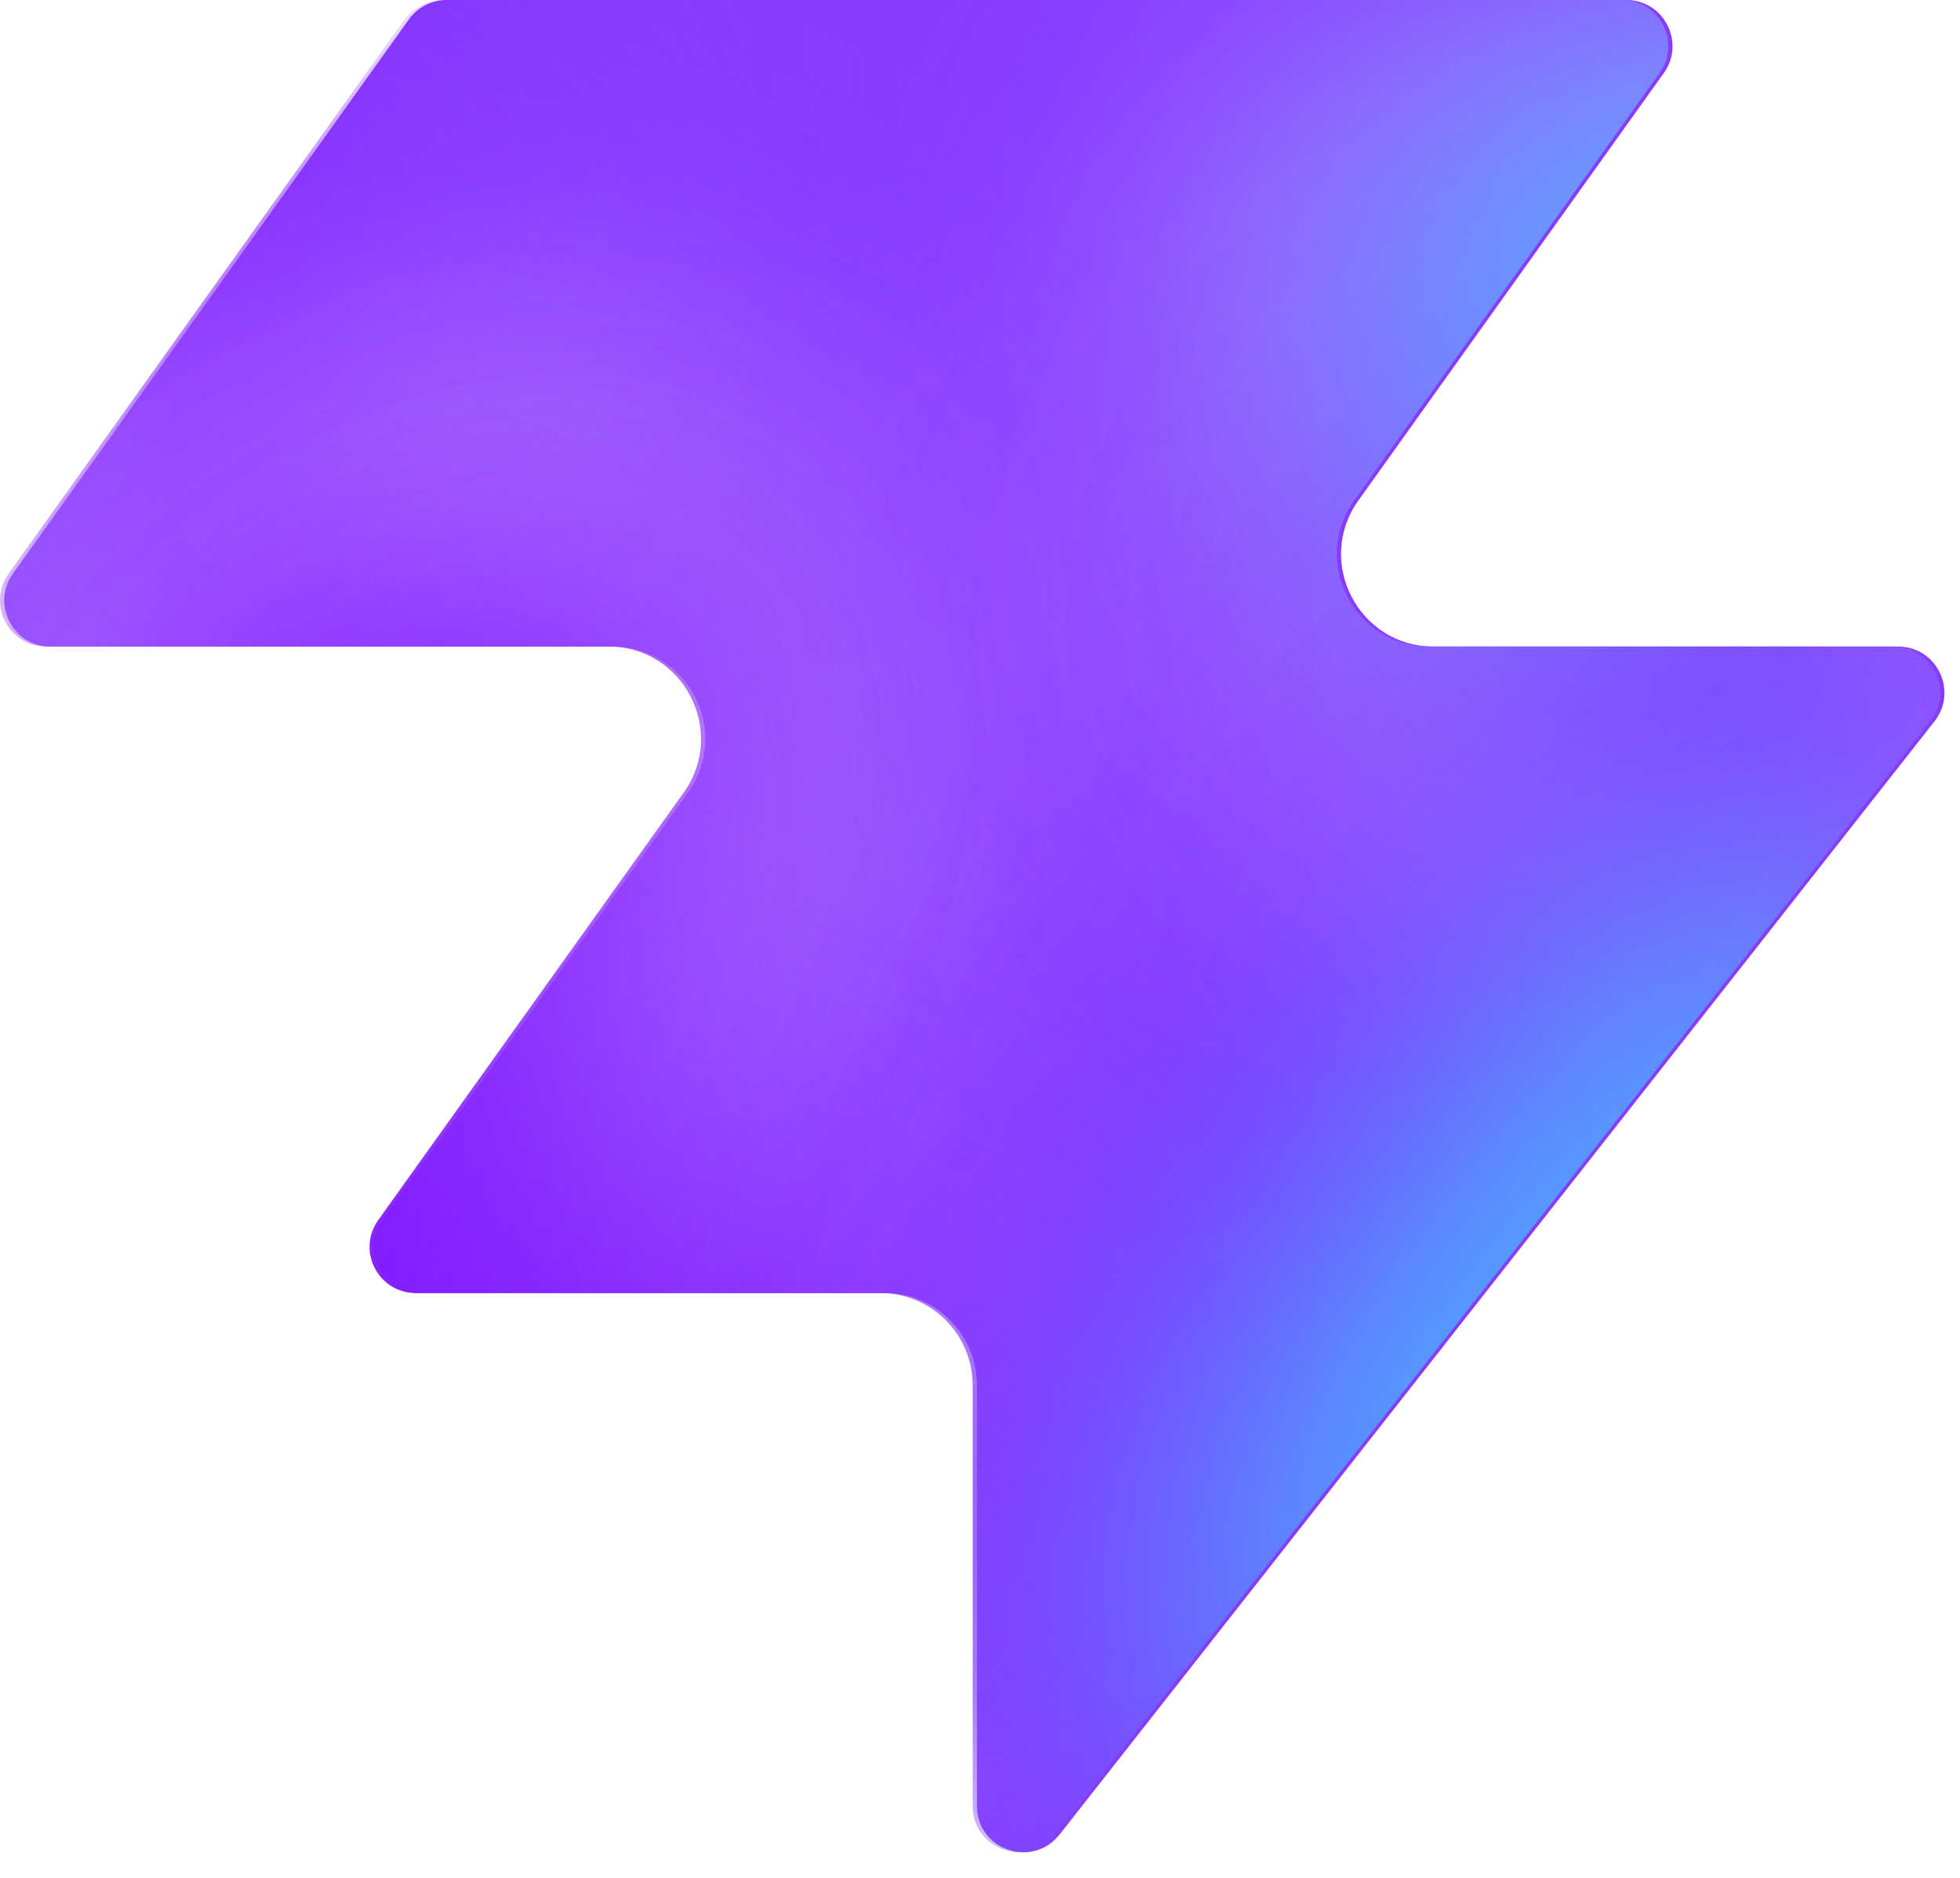
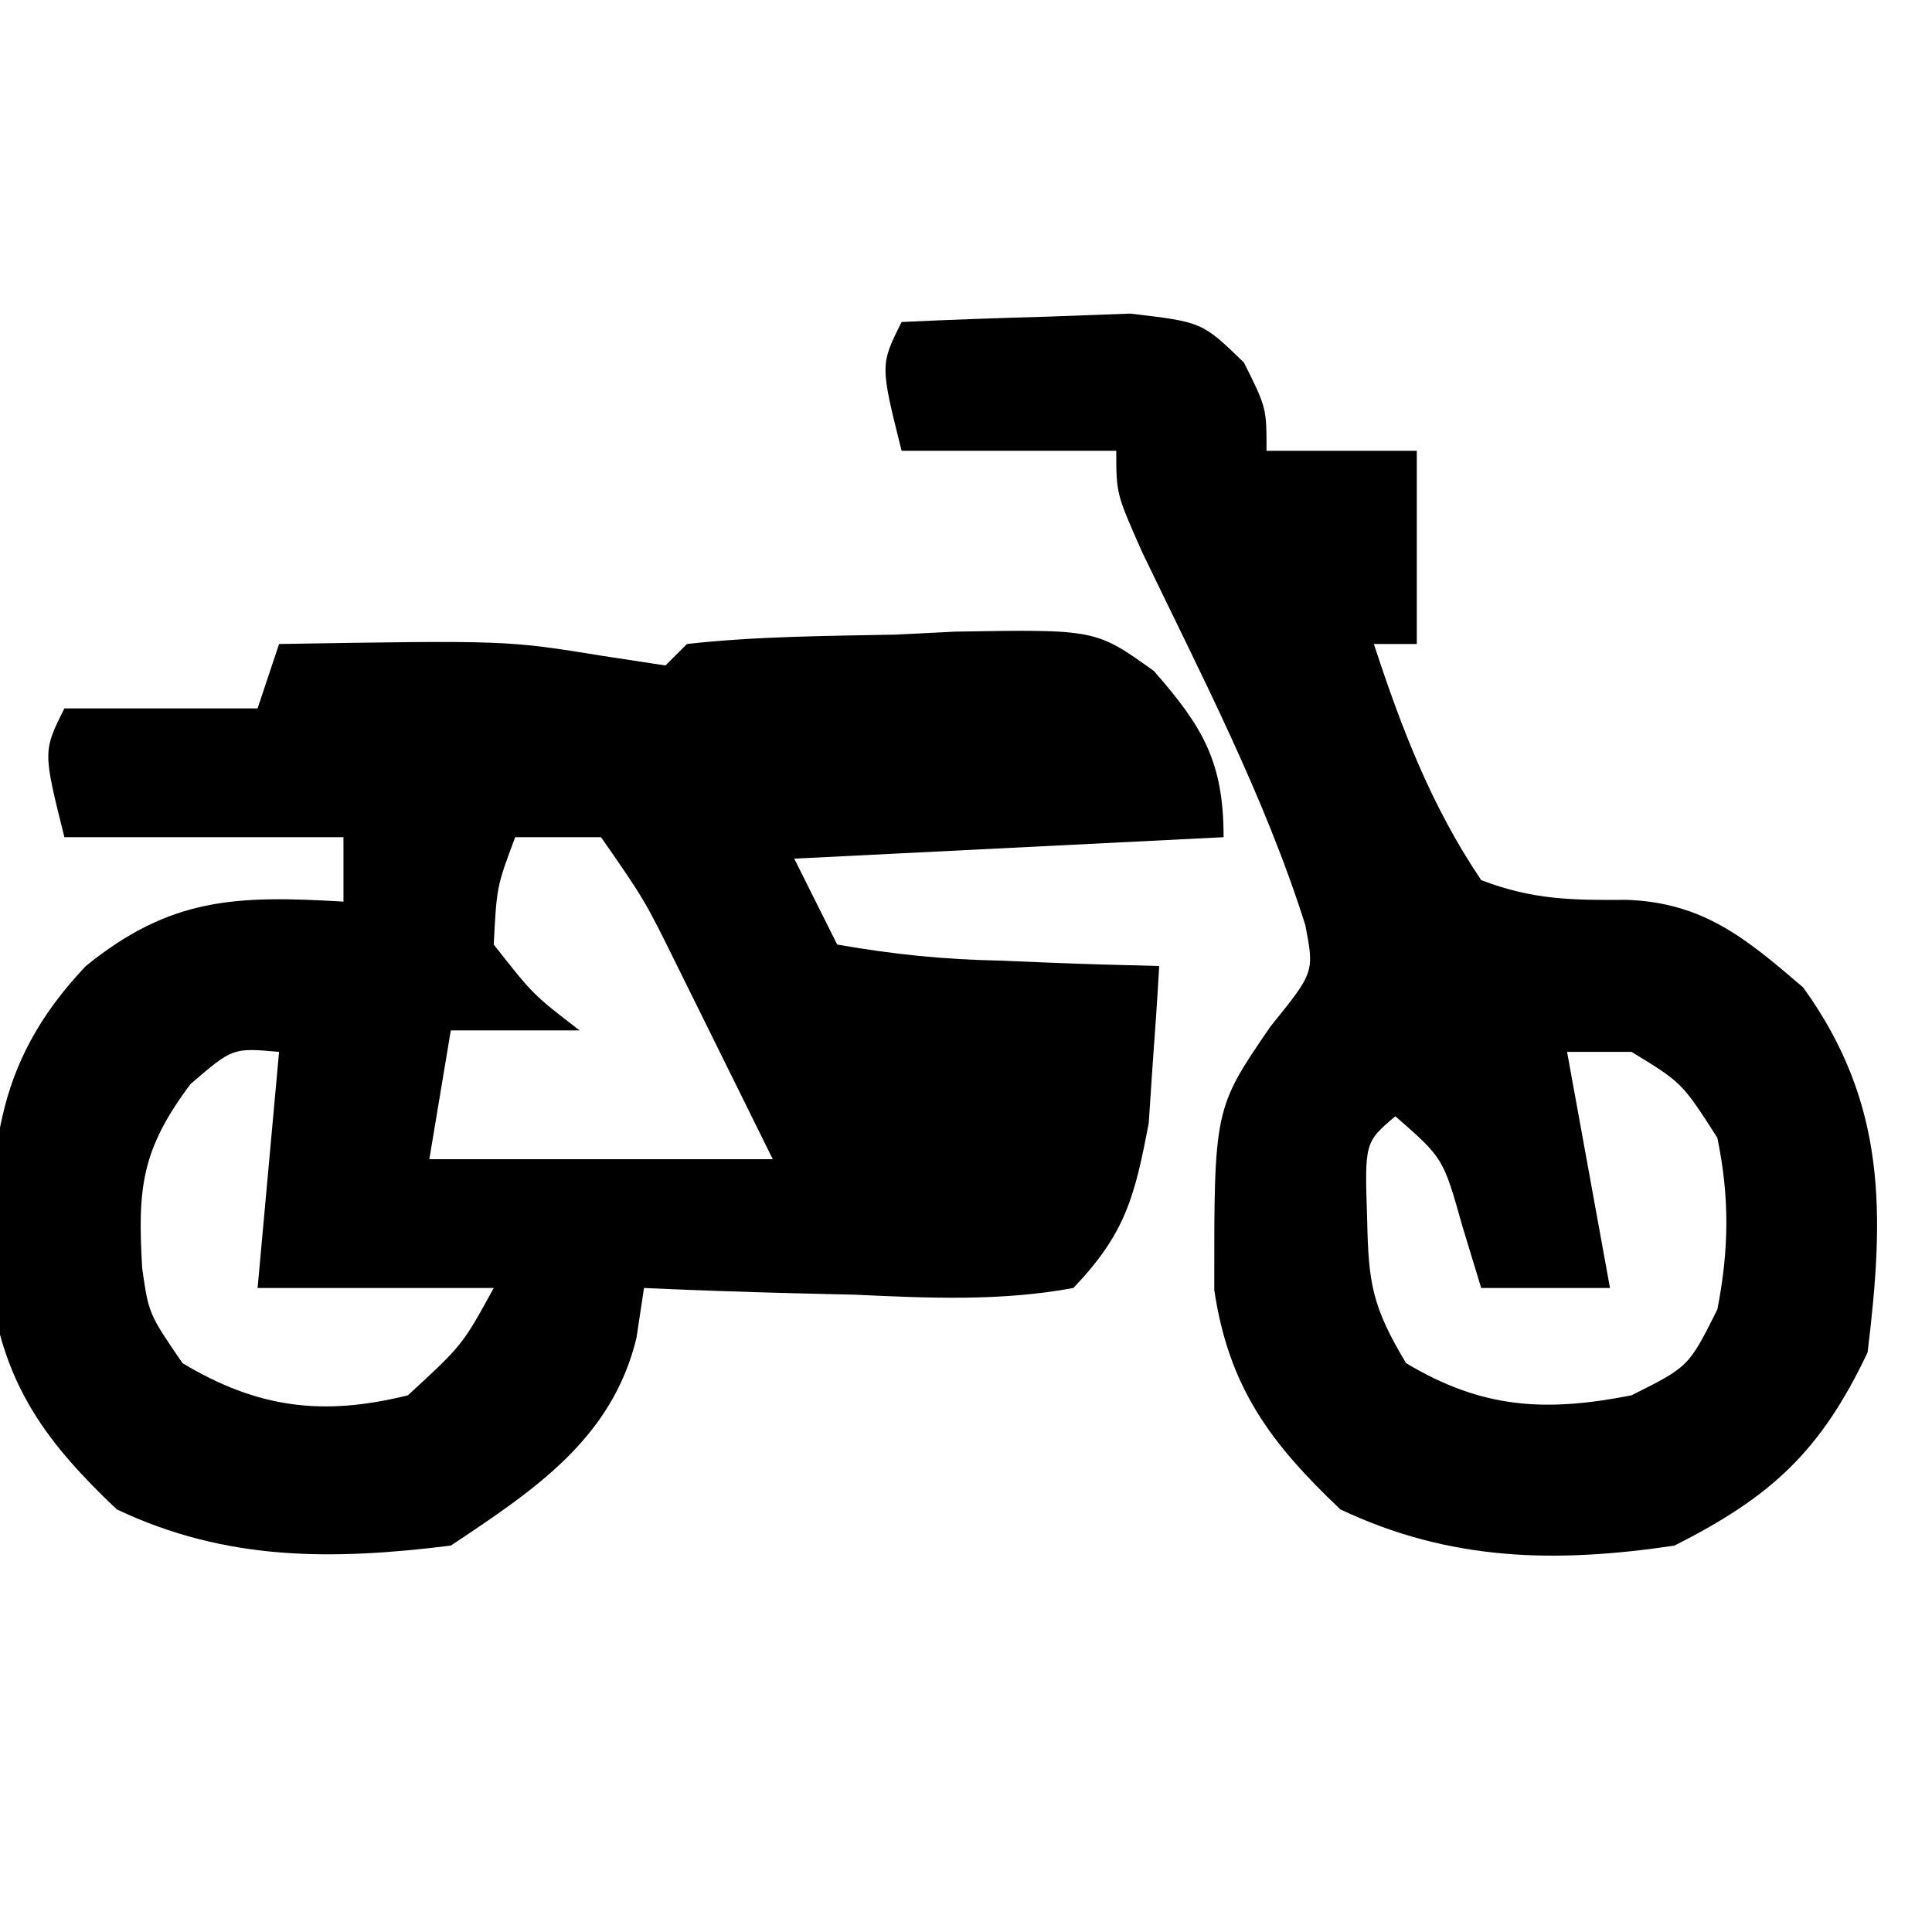
- <svg xmlns="http://www.w3.org/2000/svg" width="48" height="46" fill="none" viewBox="0 0 48 46">
-   <path fill="#863bff" d="M25.946 44.938c-.664.845-2.021.375-2.021-.698V33.937a2.26 2.26 0 0 0-2.262-2.262H10.287c-.92 0-1.456-1.04-.92-1.788l7.48-10.471c1.07-1.497 0-3.578-1.842-3.578H1.237c-.92 0-1.456-1.04-.92-1.788L10.013.474c.214-.297.556-.474.92-.474h28.894c.92 0 1.456 1.04.92 1.788l-7.48 10.471c-1.07 1.498 0 3.579 1.842 3.579h11.377c.943 0 1.473 1.088.89 1.83L25.947 44.94z" style="fill:#863bff;fill:color(display-p3 .525 .23 1);fill-opacity:1" />
-   <mask id="a" width="48" height="46" x="0" y="0" maskUnits="userSpaceOnUse" style="mask-type:alpha">
-     <path fill="#000" d="M25.842 44.938c-.664.844-2.021.375-2.021-.698V33.937a2.26 2.26 0 0 0-2.262-2.262H10.183c-.92 0-1.456-1.04-.92-1.788l7.48-10.471c1.07-1.498 0-3.579-1.842-3.579H1.133c-.92 0-1.456-1.04-.92-1.787L9.91.473c.214-.297.556-.474.92-.474h28.894c.92 0 1.456 1.04.92 1.788l-7.48 10.471c-1.07 1.498 0 3.578 1.842 3.578h11.377c.943 0 1.473 1.088.89 1.832L25.843 44.94z" style="fill:#000;fill-opacity:1" />
-   </mask>
-   <g mask="url(#a)">
-     <g filter="url(#b)">
-       <ellipse cx="5.508" cy="14.704" fill="#ede6ff" rx="5.508" ry="14.704" style="fill:#ede6ff;fill:color(display-p3 .927 .903 1);fill-opacity:1" transform="matrix(.00324 1 1 -.00324 -4.47 31.516)" />
-     </g>
-     <g filter="url(#c)">
-       <ellipse cx="10.399" cy="29.851" fill="#ede6ff" rx="10.399" ry="29.851" style="fill:#ede6ff;fill:color(display-p3 .927 .903 1);fill-opacity:1" transform="matrix(.00324 1 1 -.00324 -39.328 7.883)" />
-     </g>
-     <g filter="url(#d)">
-       <ellipse cx="5.508" cy="30.487" fill="#7e14ff" rx="5.508" ry="30.487" style="fill:#7e14ff;fill:color(display-p3 .492 .077 1);fill-opacity:1" transform="rotate(89.814 -25.913 -14.639)scale(1 -1)" />
-     </g>
-     <g filter="url(#e)">
-       <ellipse cx="5.508" cy="30.599" fill="#7e14ff" rx="5.508" ry="30.599" style="fill:#7e14ff;fill:color(display-p3 .492 .077 1);fill-opacity:1" transform="rotate(89.814 -32.644 -3.334)scale(1 -1)" />
-     </g>
-     <g filter="url(#f)">
-       <ellipse cx="5.508" cy="30.599" fill="#7e14ff" rx="5.508" ry="30.599" style="fill:#7e14ff;fill:color(display-p3 .492 .077 1);fill-opacity:1" transform="matrix(.00324 1 1 -.00324 -34.34 30.47)" />
-     </g>
-     <g filter="url(#g)">
-       <ellipse cx="14.072" cy="22.078" fill="#ede6ff" rx="14.072" ry="22.078" style="fill:#ede6ff;fill:color(display-p3 .927 .903 1);fill-opacity:1" transform="rotate(93.35 24.506 48.493)scale(-1 1)" />
-     </g>
-     <g filter="url(#h)">
-       <ellipse cx="3.47" cy="21.501" fill="#7e14ff" rx="3.47" ry="21.501" style="fill:#7e14ff;fill:color(display-p3 .492 .077 1);fill-opacity:1" transform="rotate(89.009 28.708 47.59)scale(-1 1)" />
-     </g>
-     <g filter="url(#i)">
-       <ellipse cx="3.47" cy="21.501" fill="#7e14ff" rx="3.47" ry="21.501" style="fill:#7e14ff;fill:color(display-p3 .492 .077 1);fill-opacity:1" transform="rotate(89.009 28.708 47.59)scale(-1 1)" />
-     </g>
-     <g filter="url(#j)">
-       <ellipse cx=".387" cy="8.972" fill="#7e14ff" rx="4.407" ry="29.108" style="fill:#7e14ff;fill:color(display-p3 .492 .077 1);fill-opacity:1" transform="rotate(39.51 .387 8.972)" />
-     </g>
-     <g filter="url(#k)">
-       <ellipse cx="47.523" cy="-6.092" fill="#7e14ff" rx="4.407" ry="29.108" style="fill:#7e14ff;fill:color(display-p3 .492 .077 1);fill-opacity:1" transform="rotate(37.892 47.523 -6.092)" />
-     </g>
-     <g filter="url(#l)">
-       <ellipse cx="41.412" cy="6.333" fill="#47bfff" rx="5.971" ry="9.665" style="fill:#47bfff;fill:color(display-p3 .28 .748 1);fill-opacity:1" transform="rotate(37.892 41.412 6.333)" />
-     </g>
-     <g filter="url(#m)">
-       <ellipse cx="-1.879" cy="38.332" fill="#7e14ff" rx="4.407" ry="29.108" style="fill:#7e14ff;fill:color(display-p3 .492 .077 1);fill-opacity:1" transform="rotate(37.892 -1.88 38.332)" />
-     </g>
-     <g filter="url(#n)">
-       <ellipse cx="-1.879" cy="38.332" fill="#7e14ff" rx="4.407" ry="29.108" style="fill:#7e14ff;fill:color(display-p3 .492 .077 1);fill-opacity:1" transform="rotate(37.892 -1.88 38.332)" />
-     </g>
-     <g filter="url(#o)">
-       <ellipse cx="35.651" cy="29.907" fill="#7e14ff" rx="4.407" ry="29.108" style="fill:#7e14ff;fill:color(display-p3 .492 .077 1);fill-opacity:1" transform="rotate(37.892 35.651 29.907)" />
-     </g>
-     <g filter="url(#p)">
-       <ellipse cx="38.418" cy="32.4" fill="#47bfff" rx="5.971" ry="15.297" style="fill:#47bfff;fill:color(display-p3 .28 .748 1);fill-opacity:1" transform="rotate(37.892 38.418 32.4)" />
-     </g>
-   </g>
-   <defs>
-     <filter id="b" width="60.045" height="41.654" x="-19.77" y="16.149" color-interpolation-filters="sRGB" filterUnits="userSpaceOnUse">
-       <feFlood flood-opacity="0" result="BackgroundImageFix" />
-       <feBlend in="SourceGraphic" in2="BackgroundImageFix" result="shape" />
-       <feGaussianBlur result="effect1_foregroundBlur_2002_17158" stdDeviation="7.659" />
-     </filter>
-     <filter id="c" width="90.34" height="51.437" x="-54.613" y="-7.533" color-interpolation-filters="sRGB" filterUnits="userSpaceOnUse">
-       <feFlood flood-opacity="0" result="BackgroundImageFix" />
-       <feBlend in="SourceGraphic" in2="BackgroundImageFix" result="shape" />
-       <feGaussianBlur result="effect1_foregroundBlur_2002_17158" stdDeviation="7.659" />
-     </filter>
-     <filter id="d" width="79.355" height="29.4" x="-49.64" y="2.03" color-interpolation-filters="sRGB" filterUnits="userSpaceOnUse">
-       <feFlood flood-opacity="0" result="BackgroundImageFix" />
-       <feBlend in="SourceGraphic" in2="BackgroundImageFix" result="shape" />
-       <feGaussianBlur result="effect1_foregroundBlur_2002_17158" stdDeviation="4.596" />
-     </filter>
-     <filter id="e" width="79.579" height="29.4" x="-45.045" y="20.029" color-interpolation-filters="sRGB" filterUnits="userSpaceOnUse">
-       <feFlood flood-opacity="0" result="BackgroundImageFix" />
-       <feBlend in="SourceGraphic" in2="BackgroundImageFix" result="shape" />
-       <feGaussianBlur result="effect1_foregroundBlur_2002_17158" stdDeviation="4.596" />
-     </filter>
-     <filter id="f" width="79.579" height="29.4" x="-43.513" y="21.178" color-interpolation-filters="sRGB" filterUnits="userSpaceOnUse">
-       <feFlood flood-opacity="0" result="BackgroundImageFix" />
-       <feBlend in="SourceGraphic" in2="BackgroundImageFix" result="shape" />
-       <feGaussianBlur result="effect1_foregroundBlur_2002_17158" stdDeviation="4.596" />
-     </filter>
-     <filter id="g" width="74.749" height="58.852" x="15.756" y="-17.901" color-interpolation-filters="sRGB" filterUnits="userSpaceOnUse">
-       <feFlood flood-opacity="0" result="BackgroundImageFix" />
-       <feBlend in="SourceGraphic" in2="BackgroundImageFix" result="shape" />
-       <feGaussianBlur result="effect1_foregroundBlur_2002_17158" stdDeviation="7.659" />
-     </filter>
-     <filter id="h" width="61.377" height="25.362" x="23.548" y="2.284" color-interpolation-filters="sRGB" filterUnits="userSpaceOnUse">
-       <feFlood flood-opacity="0" result="BackgroundImageFix" />
-       <feBlend in="SourceGraphic" in2="BackgroundImageFix" result="shape" />
-       <feGaussianBlur result="effect1_foregroundBlur_2002_17158" stdDeviation="4.596" />
-     </filter>
-     <filter id="i" width="61.377" height="25.362" x="23.548" y="2.284" color-interpolation-filters="sRGB" filterUnits="userSpaceOnUse">
-       <feFlood flood-opacity="0" result="BackgroundImageFix" />
-       <feBlend in="SourceGraphic" in2="BackgroundImageFix" result="shape" />
-       <feGaussianBlur result="effect1_foregroundBlur_2002_17158" stdDeviation="4.596" />
-     </filter>
-     <filter id="j" width="56.045" height="63.649" x="-27.636" y="-22.853" color-interpolation-filters="sRGB" filterUnits="userSpaceOnUse">
-       <feFlood flood-opacity="0" result="BackgroundImageFix" />
-       <feBlend in="SourceGraphic" in2="BackgroundImageFix" result="shape" />
-       <feGaussianBlur result="effect1_foregroundBlur_2002_17158" stdDeviation="4.596" />
-     </filter>
-     <filter id="k" width="54.814" height="64.646" x="20.116" y="-38.415" color-interpolation-filters="sRGB" filterUnits="userSpaceOnUse">
-       <feFlood flood-opacity="0" result="BackgroundImageFix" />
-       <feBlend in="SourceGraphic" in2="BackgroundImageFix" result="shape" />
-       <feGaussianBlur result="effect1_foregroundBlur_2002_17158" stdDeviation="4.596" />
-     </filter>
-     <filter id="l" width="33.541" height="35.313" x="24.641" y="-11.323" color-interpolation-filters="sRGB" filterUnits="userSpaceOnUse">
-       <feFlood flood-opacity="0" result="BackgroundImageFix" />
-       <feBlend in="SourceGraphic" in2="BackgroundImageFix" result="shape" />
-       <feGaussianBlur result="effect1_foregroundBlur_2002_17158" stdDeviation="4.596" />
-     </filter>
-     <filter id="m" width="54.814" height="64.646" x="-29.286" y="6.009" color-interpolation-filters="sRGB" filterUnits="userSpaceOnUse">
-       <feFlood flood-opacity="0" result="BackgroundImageFix" />
-       <feBlend in="SourceGraphic" in2="BackgroundImageFix" result="shape" />
-       <feGaussianBlur result="effect1_foregroundBlur_2002_17158" stdDeviation="4.596" />
-     </filter>
-     <filter id="n" width="54.814" height="64.646" x="-29.286" y="6.009" color-interpolation-filters="sRGB" filterUnits="userSpaceOnUse">
-       <feFlood flood-opacity="0" result="BackgroundImageFix" />
-       <feBlend in="SourceGraphic" in2="BackgroundImageFix" result="shape" />
-       <feGaussianBlur result="effect1_foregroundBlur_2002_17158" stdDeviation="4.596" />
-     </filter>
-     <filter id="o" width="54.814" height="64.646" x="8.244" y="-2.416" color-interpolation-filters="sRGB" filterUnits="userSpaceOnUse">
-       <feFlood flood-opacity="0" result="BackgroundImageFix" />
-       <feBlend in="SourceGraphic" in2="BackgroundImageFix" result="shape" />
-       <feGaussianBlur result="effect1_foregroundBlur_2002_17158" stdDeviation="4.596" />
-     </filter>
-     <filter id="p" width="39.409" height="43.623" x="18.713" y="10.588" color-interpolation-filters="sRGB" filterUnits="userSpaceOnUse">
-       <feFlood flood-opacity="0" result="BackgroundImageFix" />
-       <feBlend in="SourceGraphic" in2="BackgroundImageFix" result="shape" />
-       <feGaussianBlur result="effect1_foregroundBlur_2002_17158" stdDeviation="4.596" />
-     </filter>
-   </defs>
+ <svg xmlns="http://www.w3.org/2000/svg" version="1.1" width="90" height="90">
+   <path d="M0 0 C10.61 -0.173 10.61 -0.173 15.125 0.562 C16.548 0.779 16.548 0.779 18 1 C18.33 0.67 18.66 0.34 19 0 C22.239 -0.362 25.494 -0.372 28.75 -0.438 C29.657 -0.483 30.565 -0.529 31.5 -0.576 C38.045 -0.686 38.045 -0.686 40.756 1.261 C43.045 3.87 44 5.502 44 9 C34.1 9.495 34.1 9.495 24 10 C24.66 11.32 25.32 12.64 26 14 C28.665 14.467 30.951 14.696 33.625 14.75 C34.331 14.78 35.038 14.809 35.766 14.84 C37.51 14.911 39.255 14.958 41 15 C40.912 16.563 40.804 18.126 40.688 19.688 C40.6 20.993 40.6 20.993 40.512 22.324 C39.859 25.737 39.436 27.455 37 30 C33.59 30.63 30.265 30.468 26.812 30.312 C25.402 30.279 25.402 30.279 23.963 30.244 C21.64 30.185 19.321 30.103 17 30 C16.884 30.77 16.768 31.539 16.648 32.332 C15.506 37.031 11.882 39.412 8 42 C2.446 42.689 -2.471 42.724 -7.562 40.312 C-10.832 37.211 -12.759 34.616 -13.434 30.098 C-13.442 23.949 -13.447 19.687 -9 15 C-5.051 11.798 -1.998 11.706 3 12 C3 11.01 3 10.02 3 9 C-1.29 9 -5.58 9 -10 9 C-11 5 -11 5 -10 3 C-7.03 3 -4.06 3 -1 3 C-0.67 2.01 -0.34 1.02 0 0 Z M11 9 C10.14 11.293 10.14 11.293 10 14 C11.834 16.335 11.834 16.335 14 18 C12.02 18 10.04 18 8 18 C7.67 19.98 7.34 21.96 7 24 C12.28 24 17.56 24 23 24 C22.051 22.082 21.102 20.164 20.125 18.188 C19.591 17.109 19.058 16.03 18.508 14.918 C17.028 11.922 17.028 11.922 15 9 C13.68 9 12.36 9 11 9 Z M-4.125 20.5 C-6.417 23.555 -6.598 25.356 -6.375 29.094 C-6.073 31.199 -6.073 31.199 -4.5 33.5 C-1.006 35.597 2.028 35.985 6 35 C8.54 32.662 8.54 32.662 10 30 C6.37 30 2.74 30 -1 30 C-0.67 26.37 -0.34 22.74 0 19 C-2.161 18.808 -2.161 18.808 -4.125 20.5 Z " fill="#000000" transform="translate(13,30)" />
+   <path d="M0 0 C2.27 -0.108 4.541 -0.186 6.812 -0.25 C8.077 -0.296 9.342 -0.343 10.645 -0.391 C14 0 14 0 15.949 1.891 C17 4 17 4 17 6 C19.31 6 21.62 6 24 6 C24 8.97 24 11.94 24 15 C23.34 15 22.68 15 22 15 C23.29 18.936 24.675 22.555 27 26 C29.404 26.919 31.224 26.939 33.785 26.918 C37.363 27.05 39.351 28.729 42 31 C45.908 36.419 45.788 41.534 45 48 C42.814 52.616 40.504 54.729 36 57 C30.452 57.829 25.529 57.724 20.438 55.312 C17.168 52.211 15.241 49.616 14.566 45.098 C14.556 36.648 14.556 36.648 17.188 32.812 C19.228 30.288 19.228 30.288 18.809 28.102 C16.909 22.089 13.933 16.394 11.207 10.723 C10 8 10 8 10 6 C6.7 6 3.4 6 0 6 C-1 2 -1 2 0 0 Z M31 34 C31.66 37.63 32.32 41.26 33 45 C31.02 45 29.04 45 27 45 C26.711 44.051 26.422 43.102 26.125 42.125 C25.232 38.948 25.232 38.948 23 37 C21.568 38.216 21.568 38.216 21.688 41.812 C21.746 44.786 21.927 45.878 23.5 48.5 C27.036 50.622 29.979 50.791 34 50 C36.667 48.667 36.667 48.667 38 46 C38.547 43.217 38.575 40.78 38 38 C36.352 35.433 36.352 35.433 34 34 C33.01 34 32.02 34 31 34 Z " fill="#000000" transform="translate(42,15)" />
</svg>
